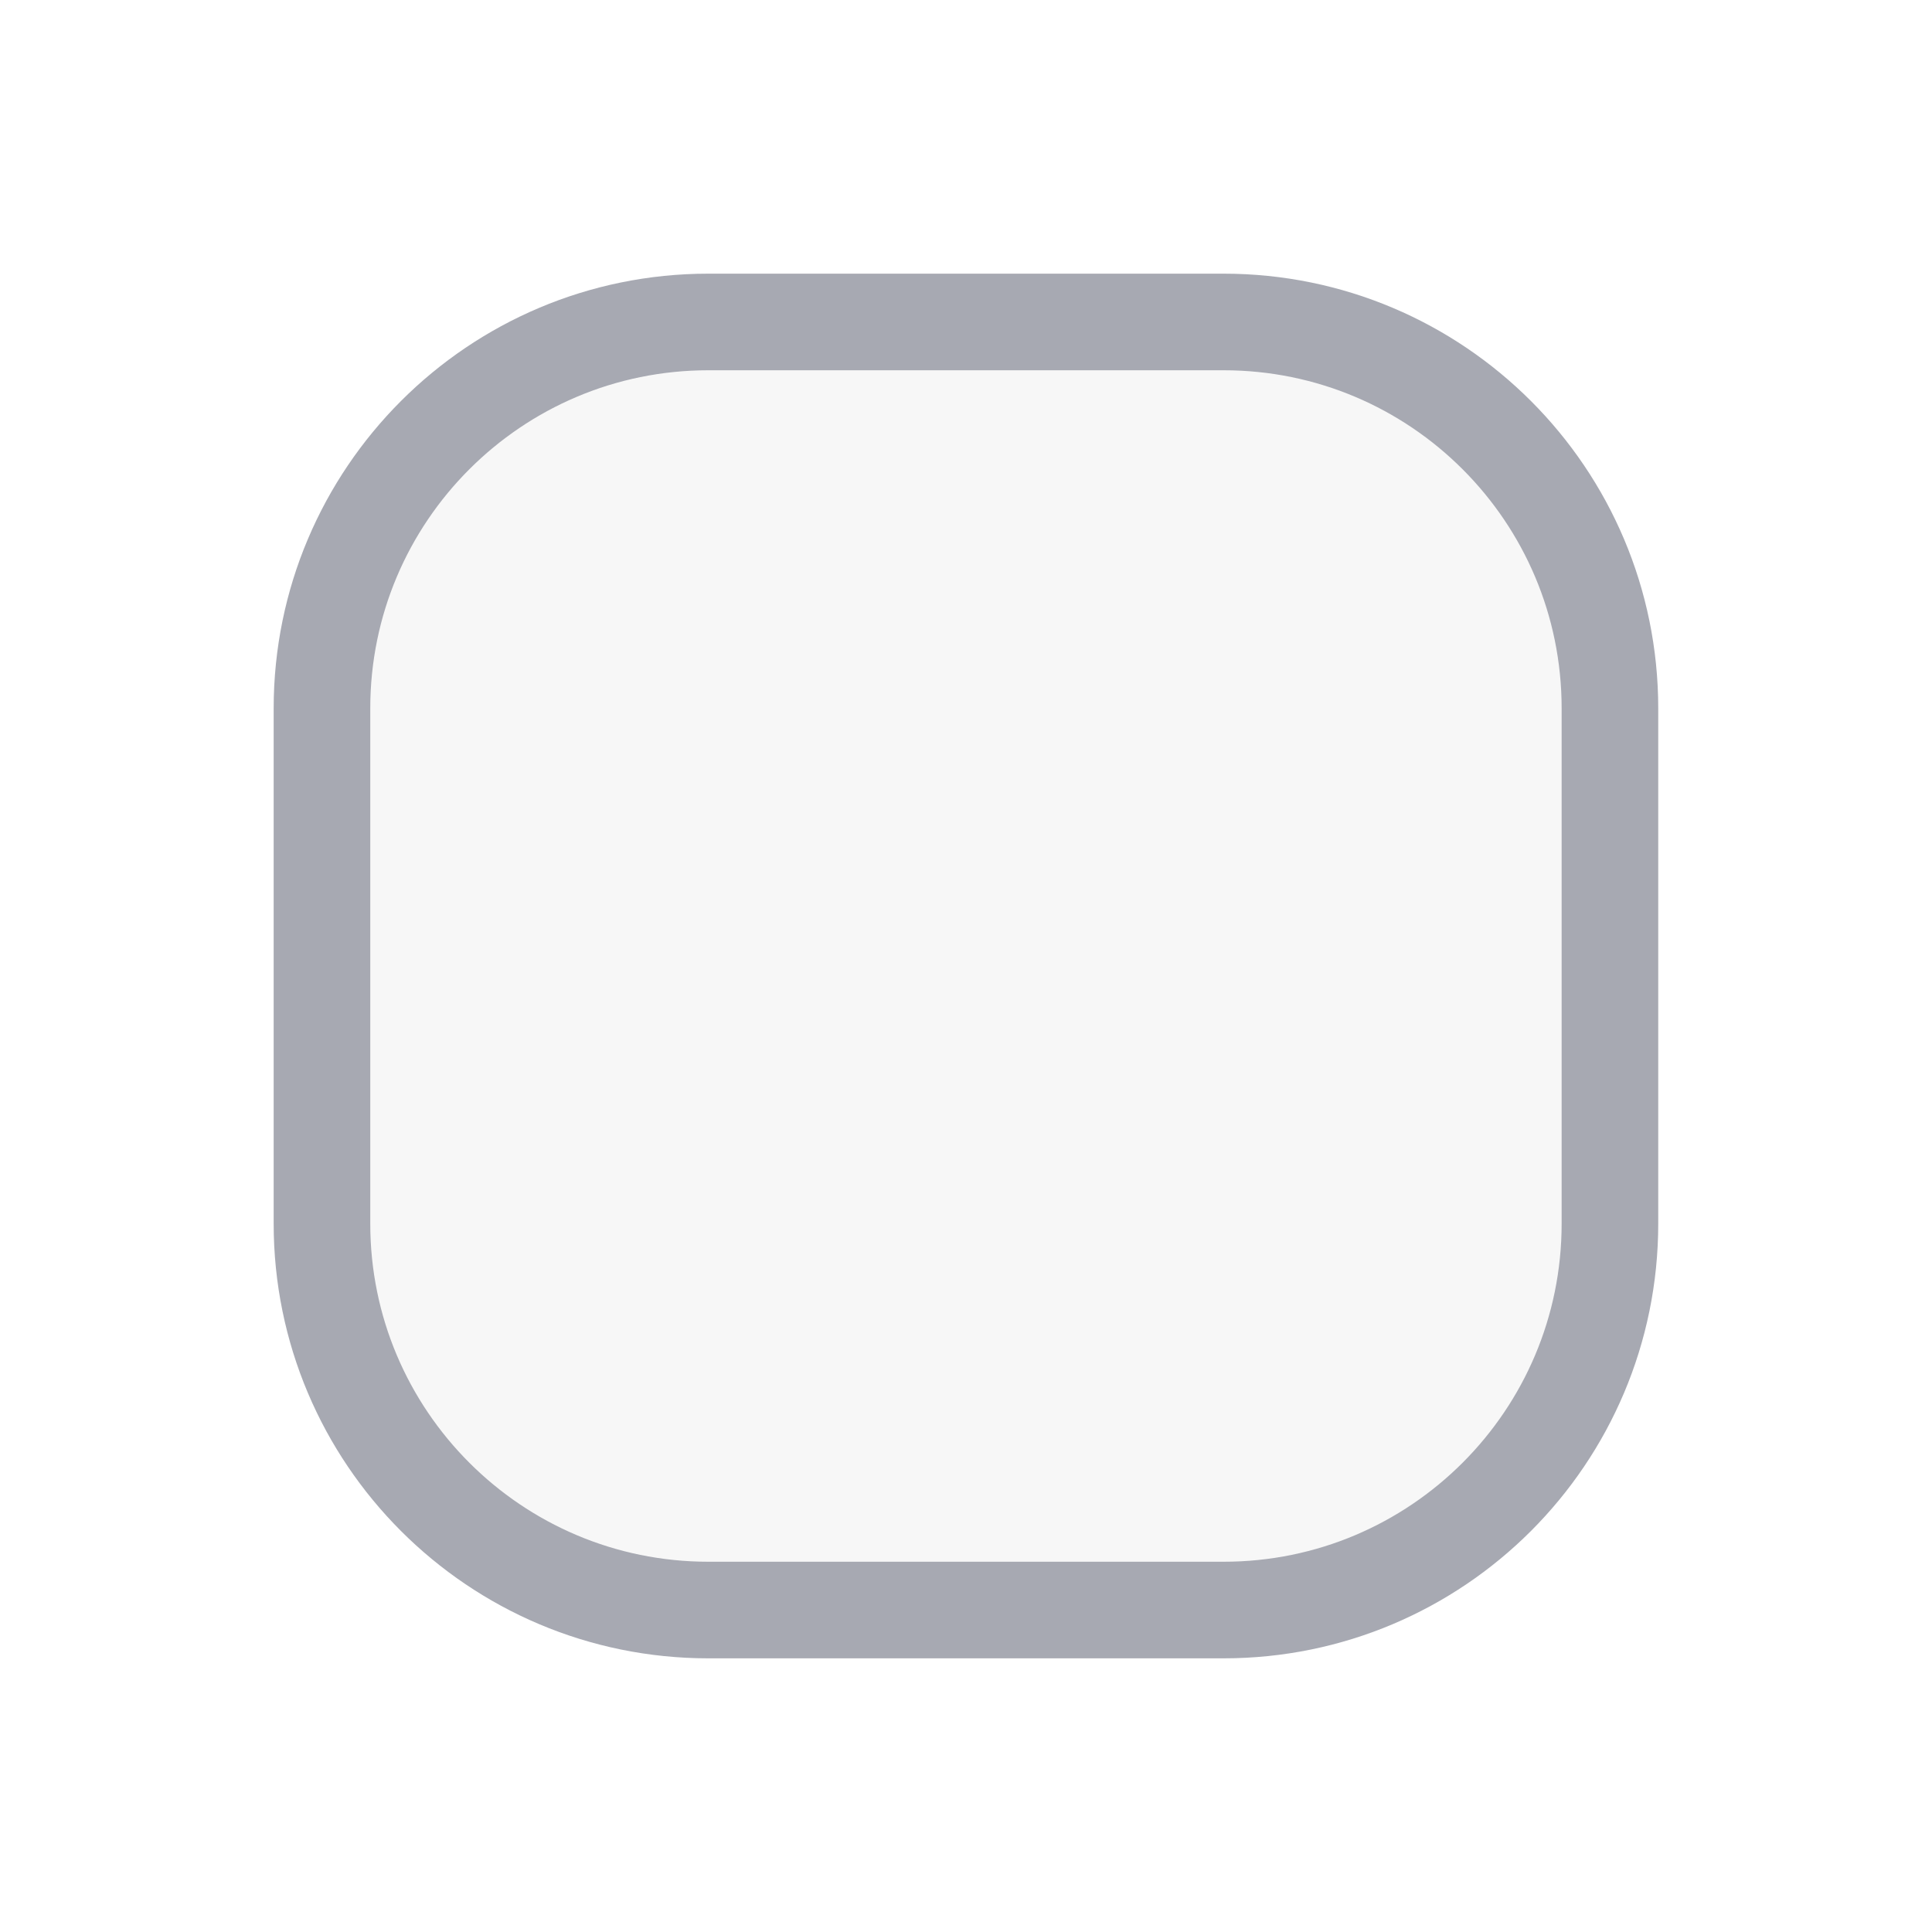
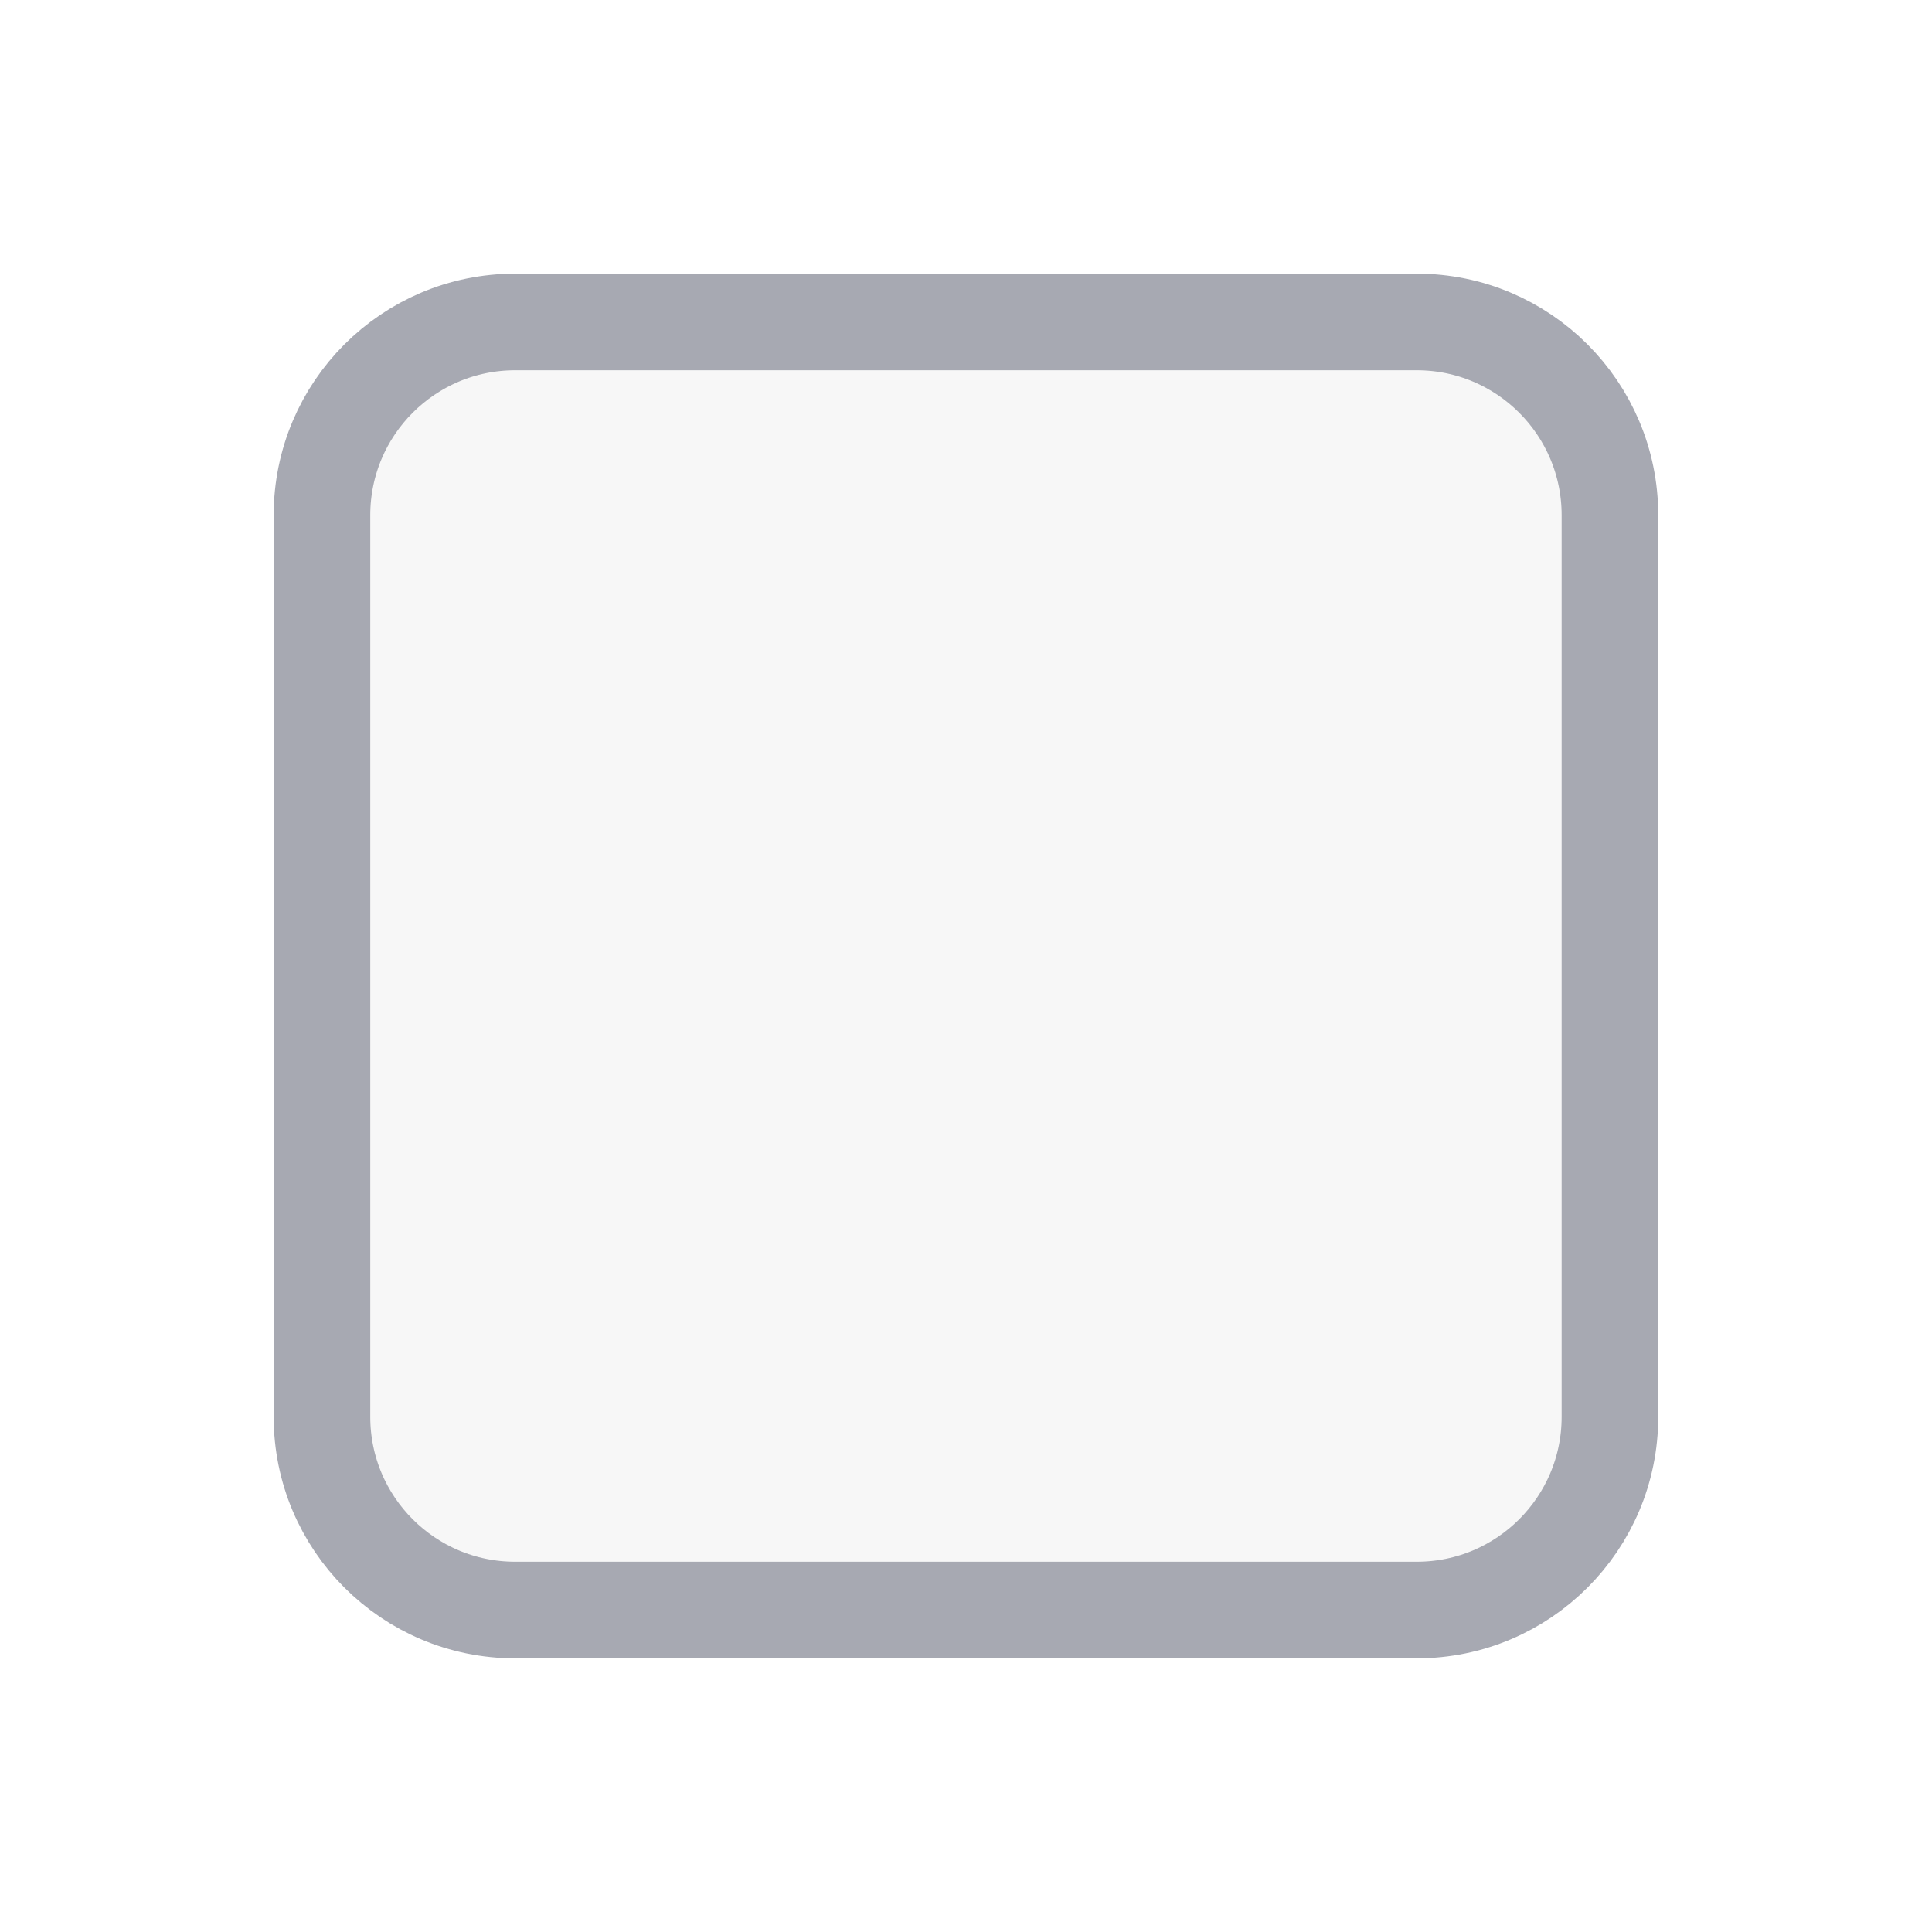
<svg xmlns="http://www.w3.org/2000/svg" width="20" height="20" viewBox="0 0 20 20" fill="none">
-   <path d="M12.666 3.333H7.333C5.124 3.333 3.333 5.124 3.333 7.333V12.667C3.333 14.876 5.124 16.667 7.333 16.667H12.666C14.876 16.667 16.666 14.876 16.666 12.667V7.333C16.666 5.124 14.876 3.333 12.666 3.333Z" fill="#F7F7F7" stroke="#A7A9B2" />
+   <path d="M14.666 3.333H5.333C4.228 3.333 3.333 4.229 3.333 5.333V14.667C3.333 15.771 4.228 16.667 5.333 16.667H14.666C15.771 16.667 16.666 15.771 16.666 14.667V5.333C16.666 4.229 15.771 3.333 14.666 3.333Z" fill="#F7F7F7" stroke="#A7A9B2" />
</svg>
